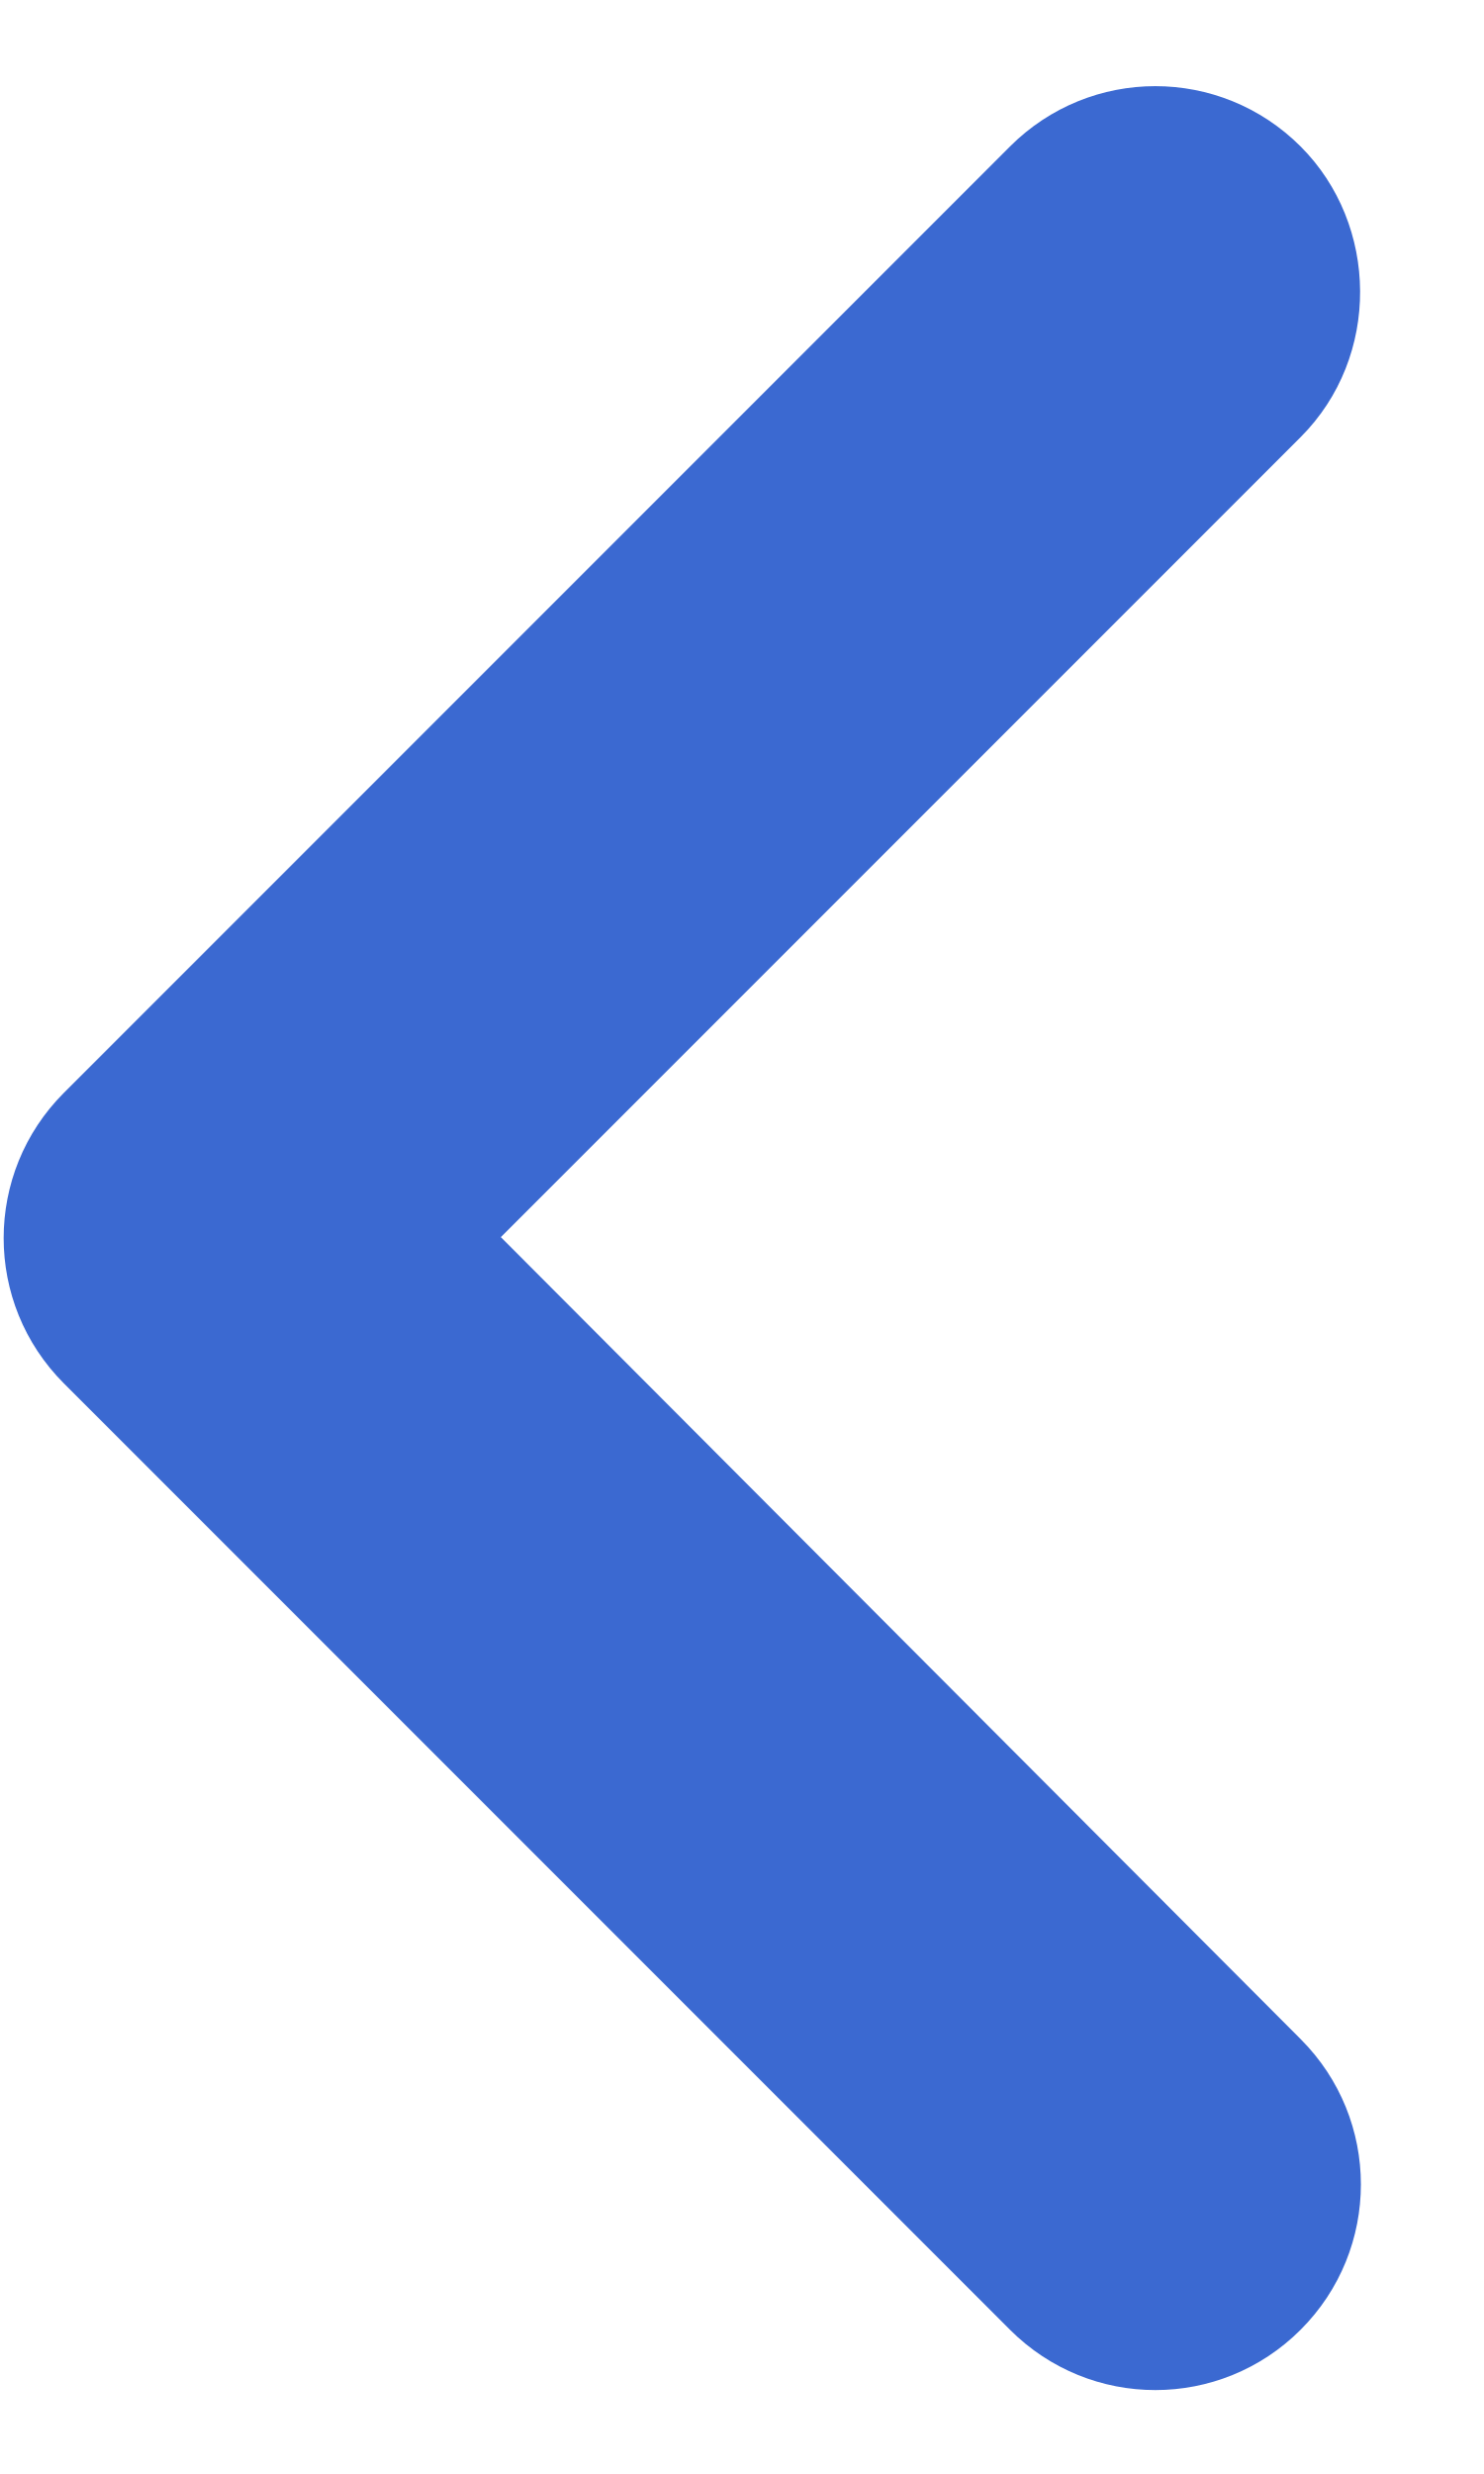
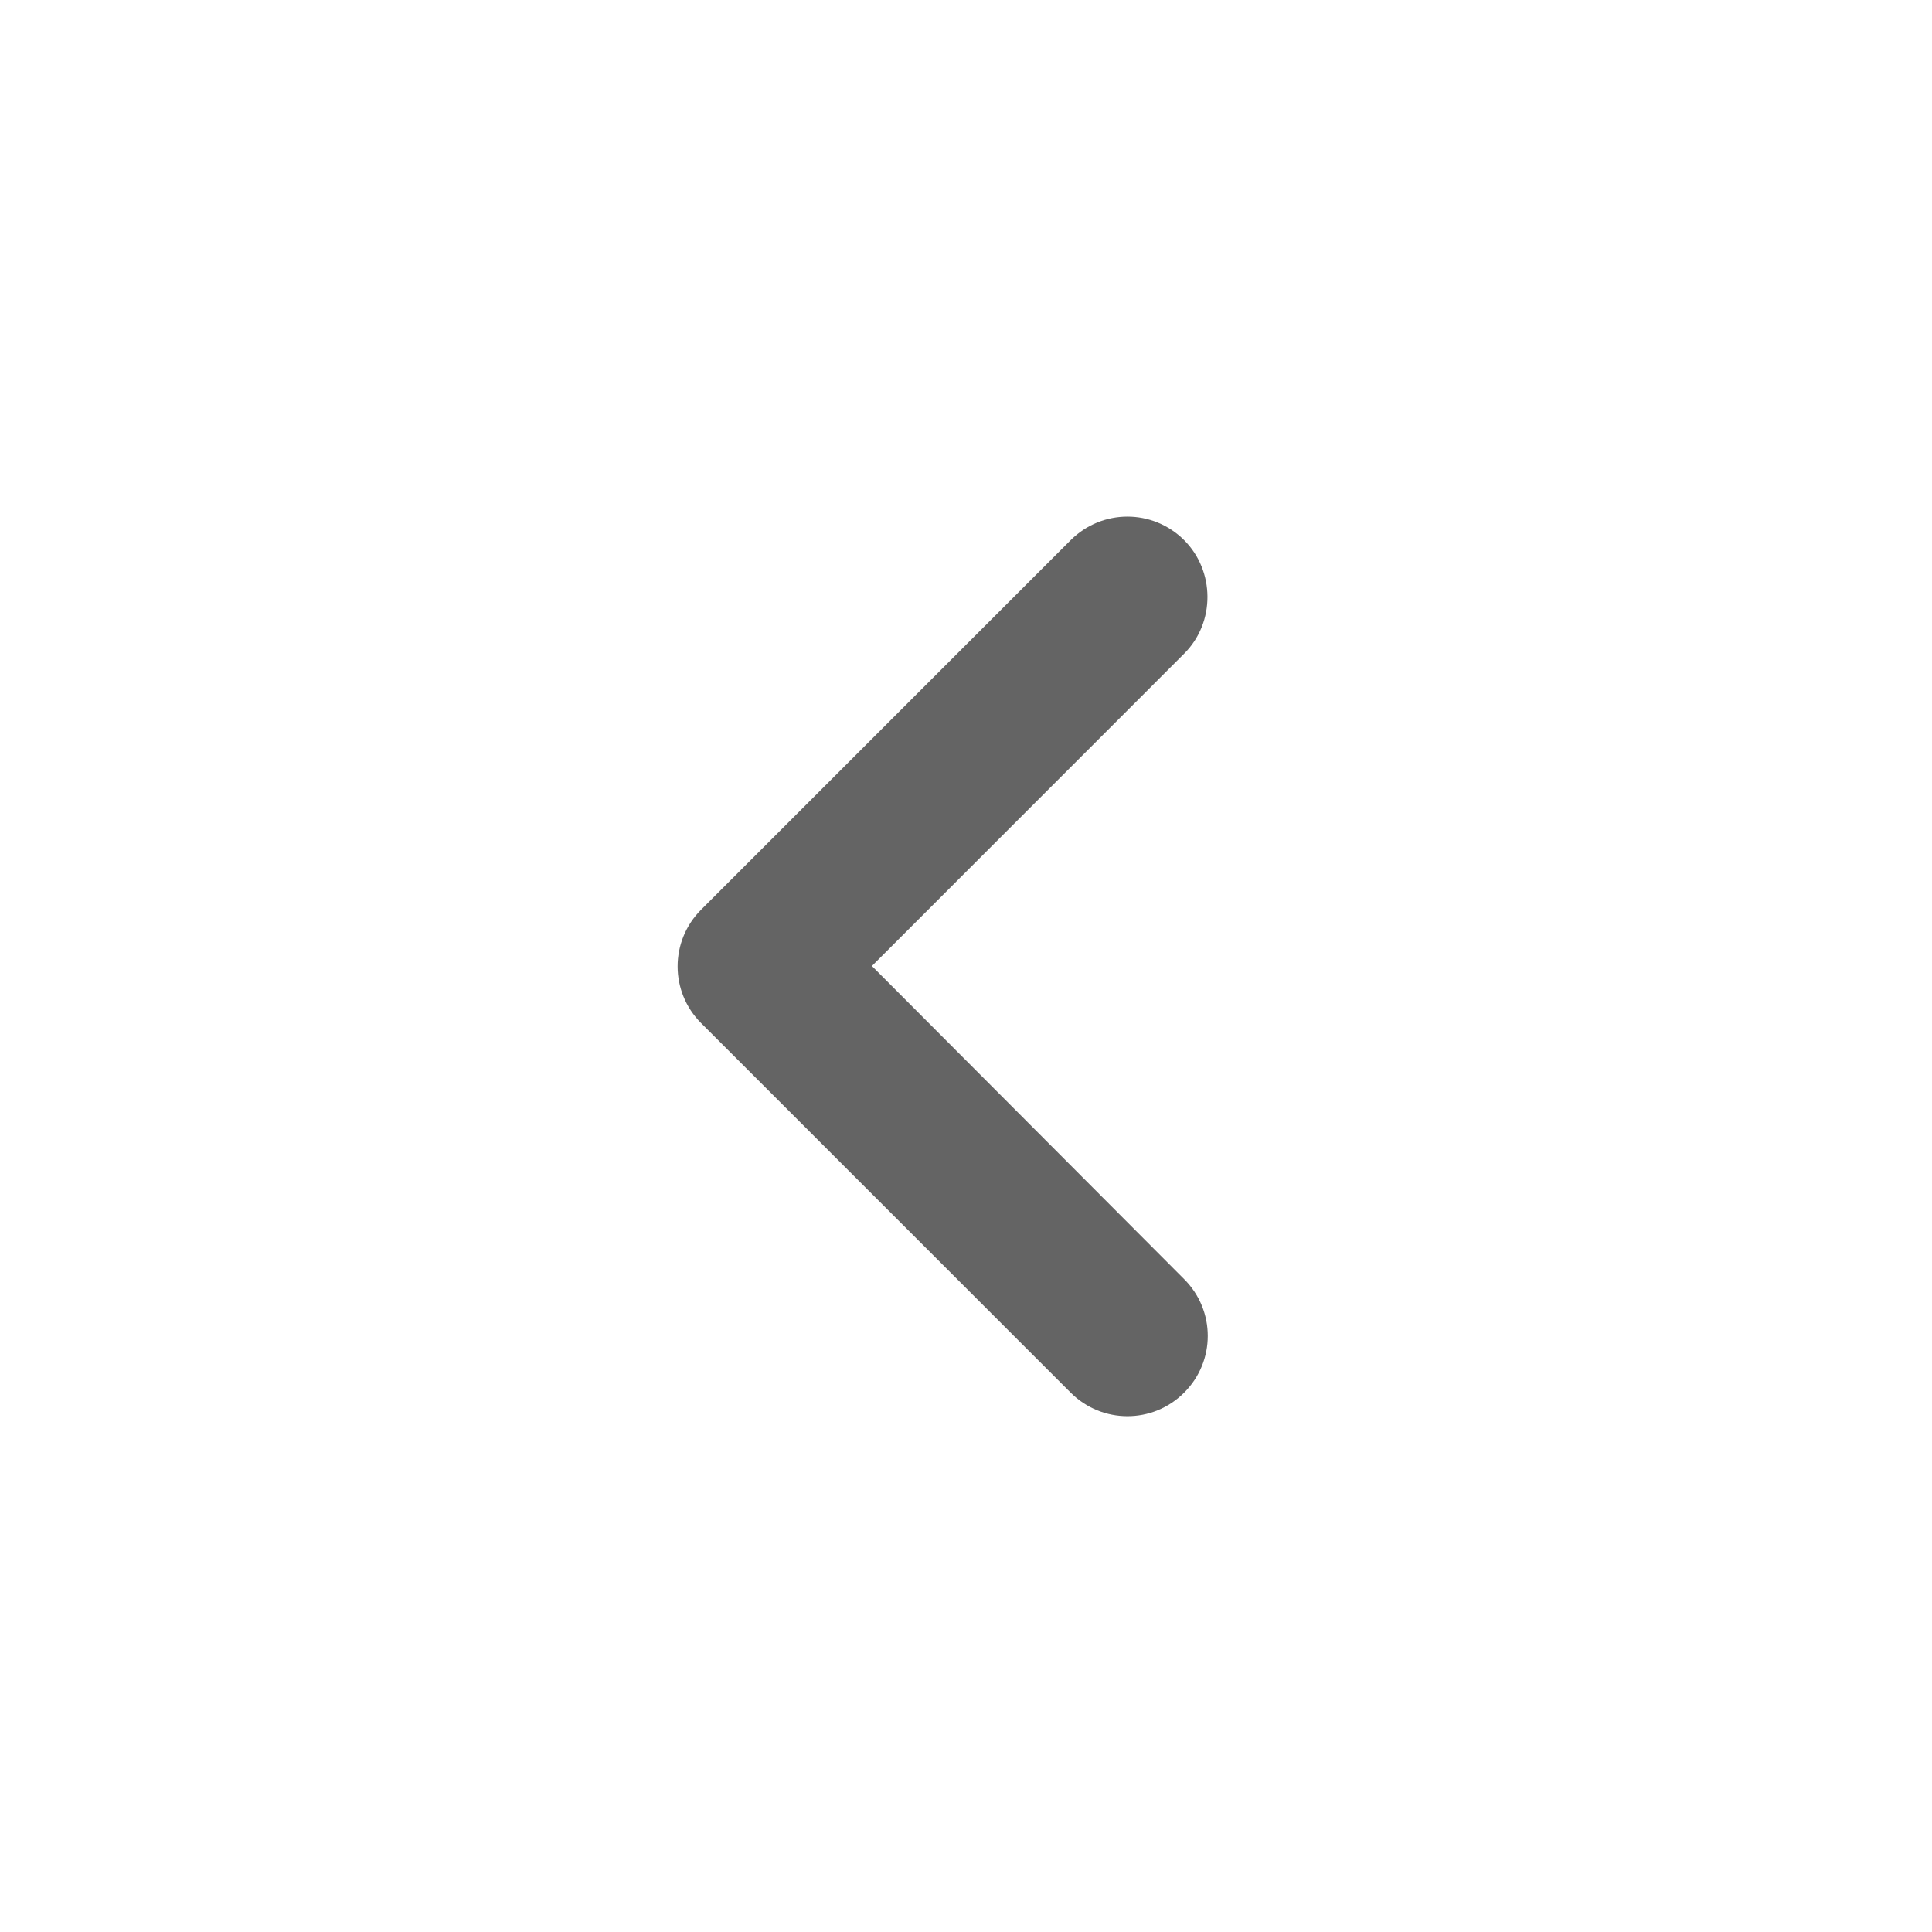
- <svg xmlns="http://www.w3.org/2000/svg" width="12" height="20" viewBox="0 0 12 20" fill="#3B69D1">
-   <path d="M10.517 1.184C9.867 0.534 8.817 0.534 8.167 1.184L0.517 8.834C-0.133 9.484 -0.133 10.534 0.517 11.184L8.167 18.834C8.817 19.484 9.867 19.484 10.517 18.834C11.167 18.184 11.167 17.134 10.517 16.484L4.05 10.001L10.517 3.534C11.167 2.884 11.15 1.817 10.517 1.184Z" fill="inherit" />
+ <svg xmlns="http://www.w3.org/2000/svg" viewBox="0 0 24 24" fill="#646464">
+   <path d="M14.71 6.71C14.32 6.32 13.691 6.32 13.3 6.71L8.71 11.3C8.32 11.69 8.32 12.32 8.71 12.71L13.3 17.3C13.691 17.69 14.32 17.69 14.71 17.3C15.101 16.91 15.101 16.28 14.71 15.89L10.831 12L14.71 8.12C15.101 7.73 15.091 7.09 14.71 6.71Z" fill="inherit" />
</svg>
